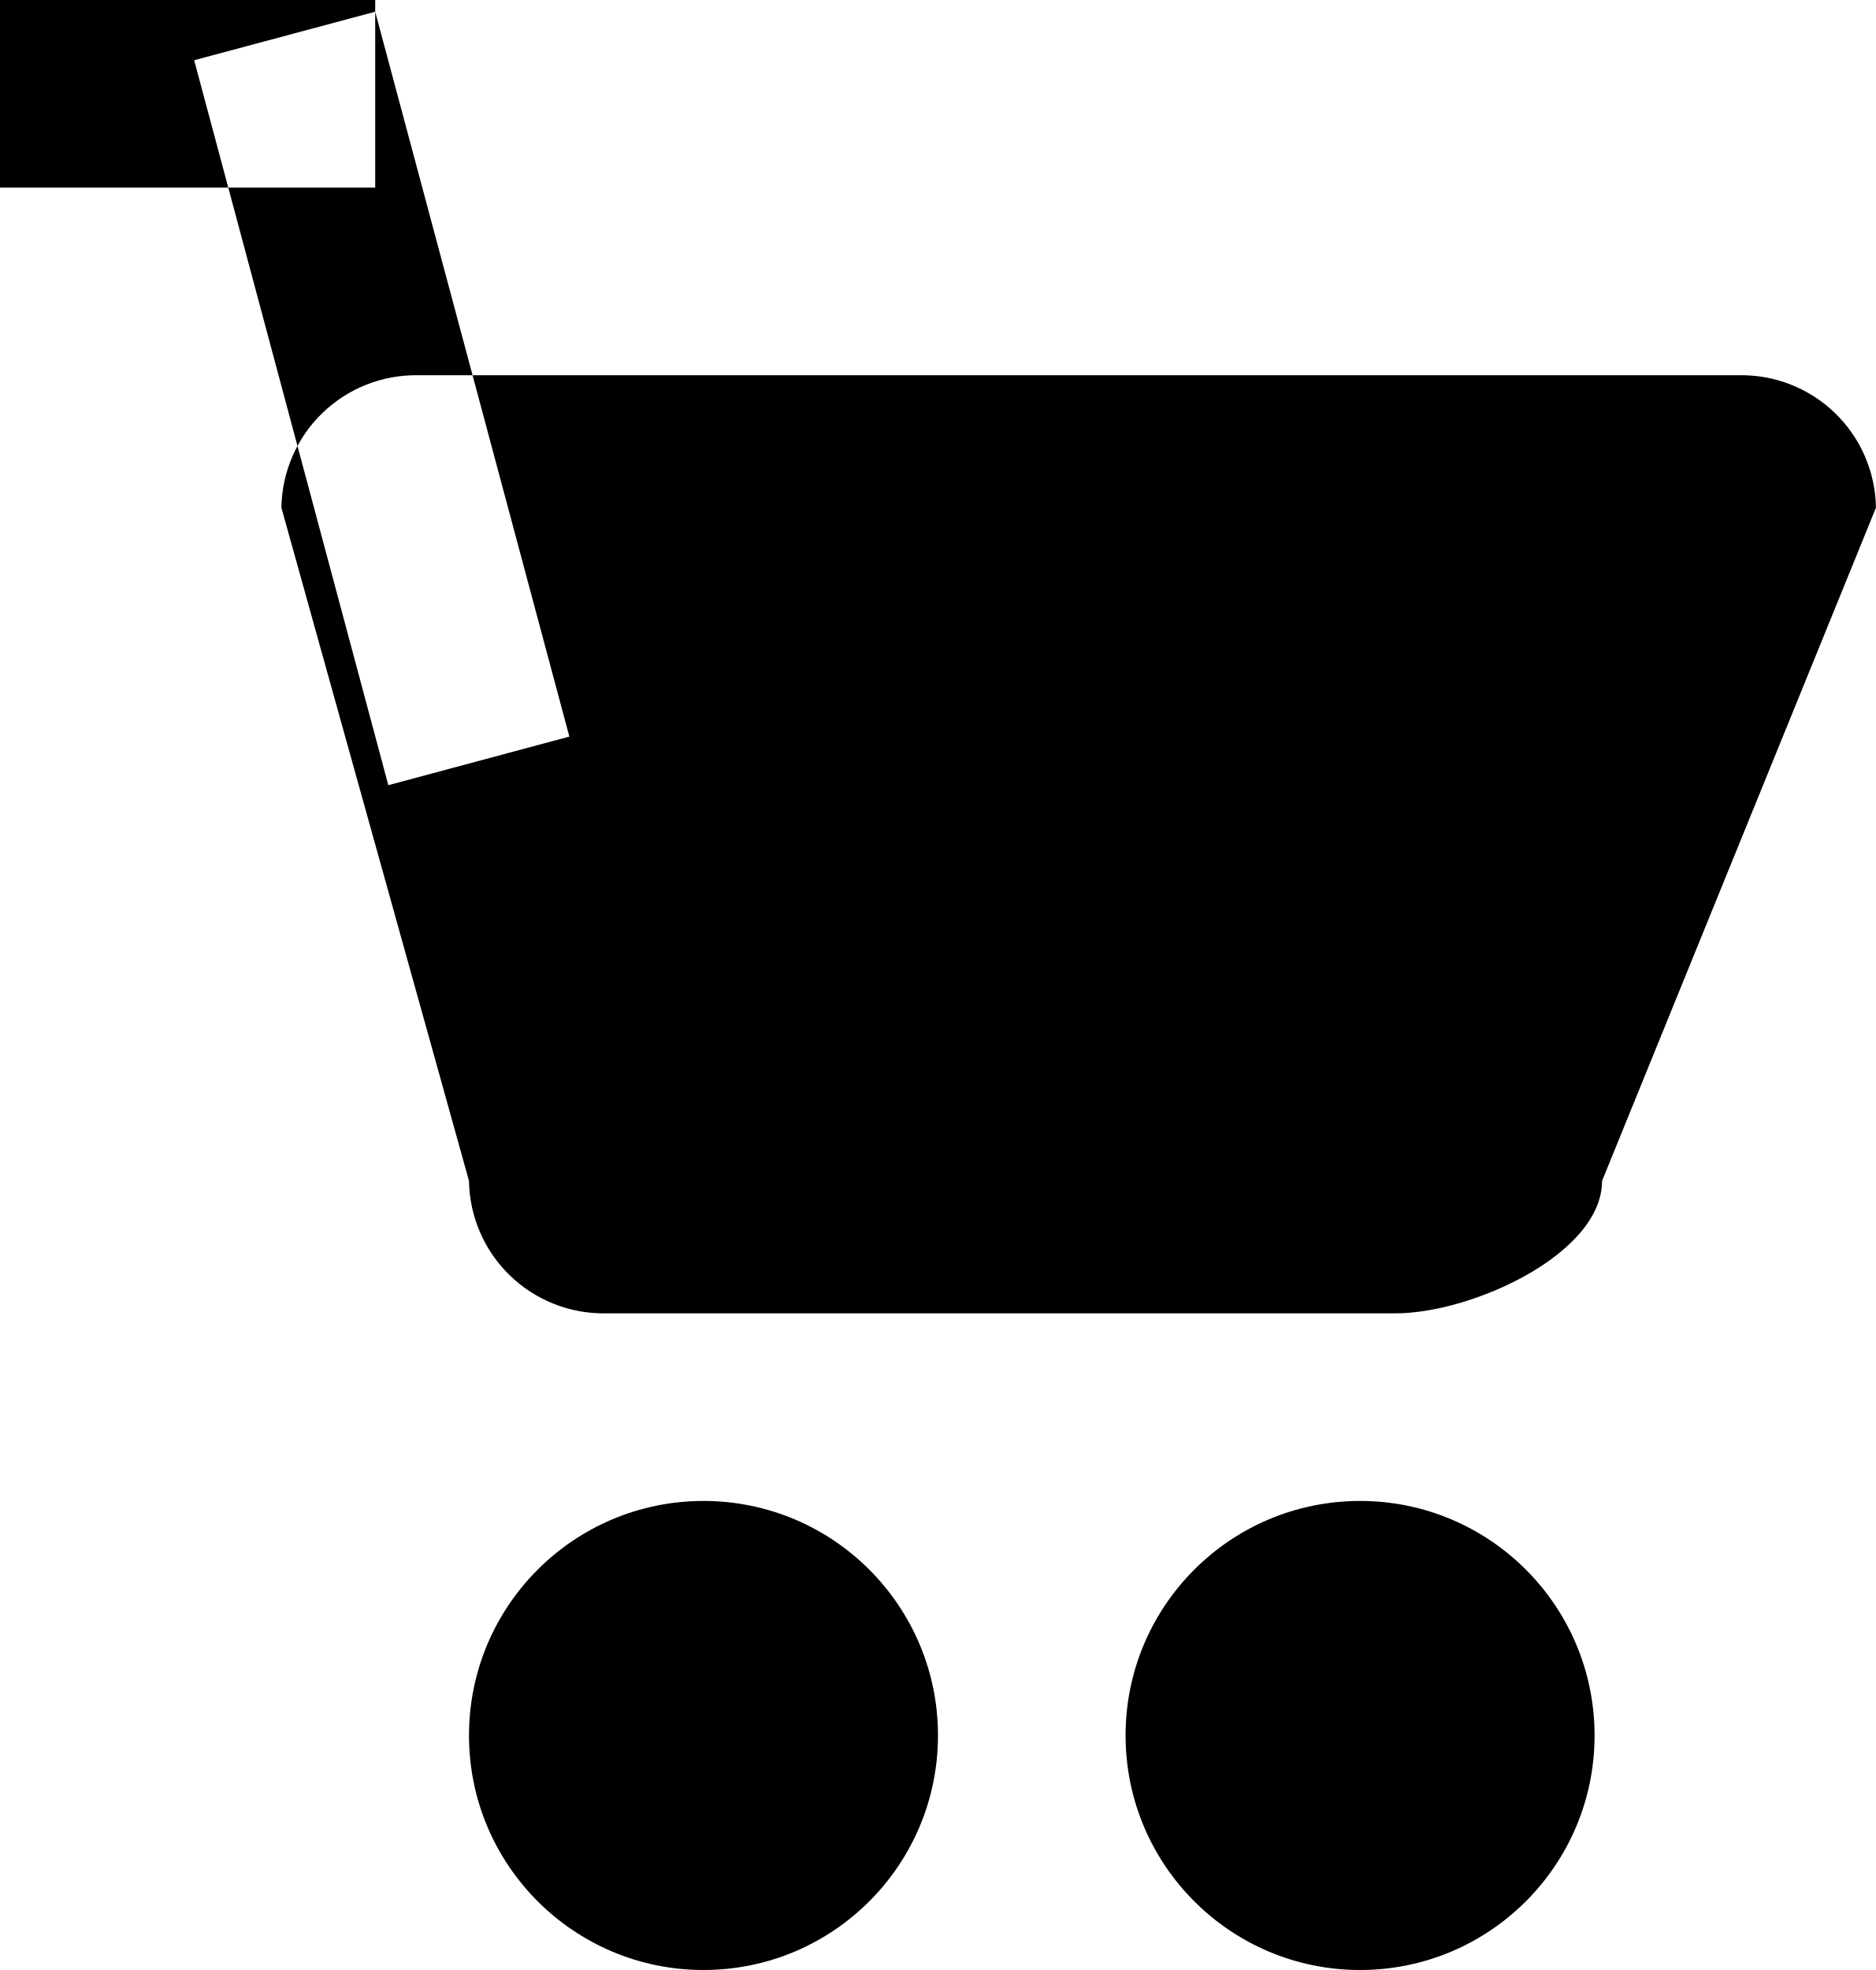
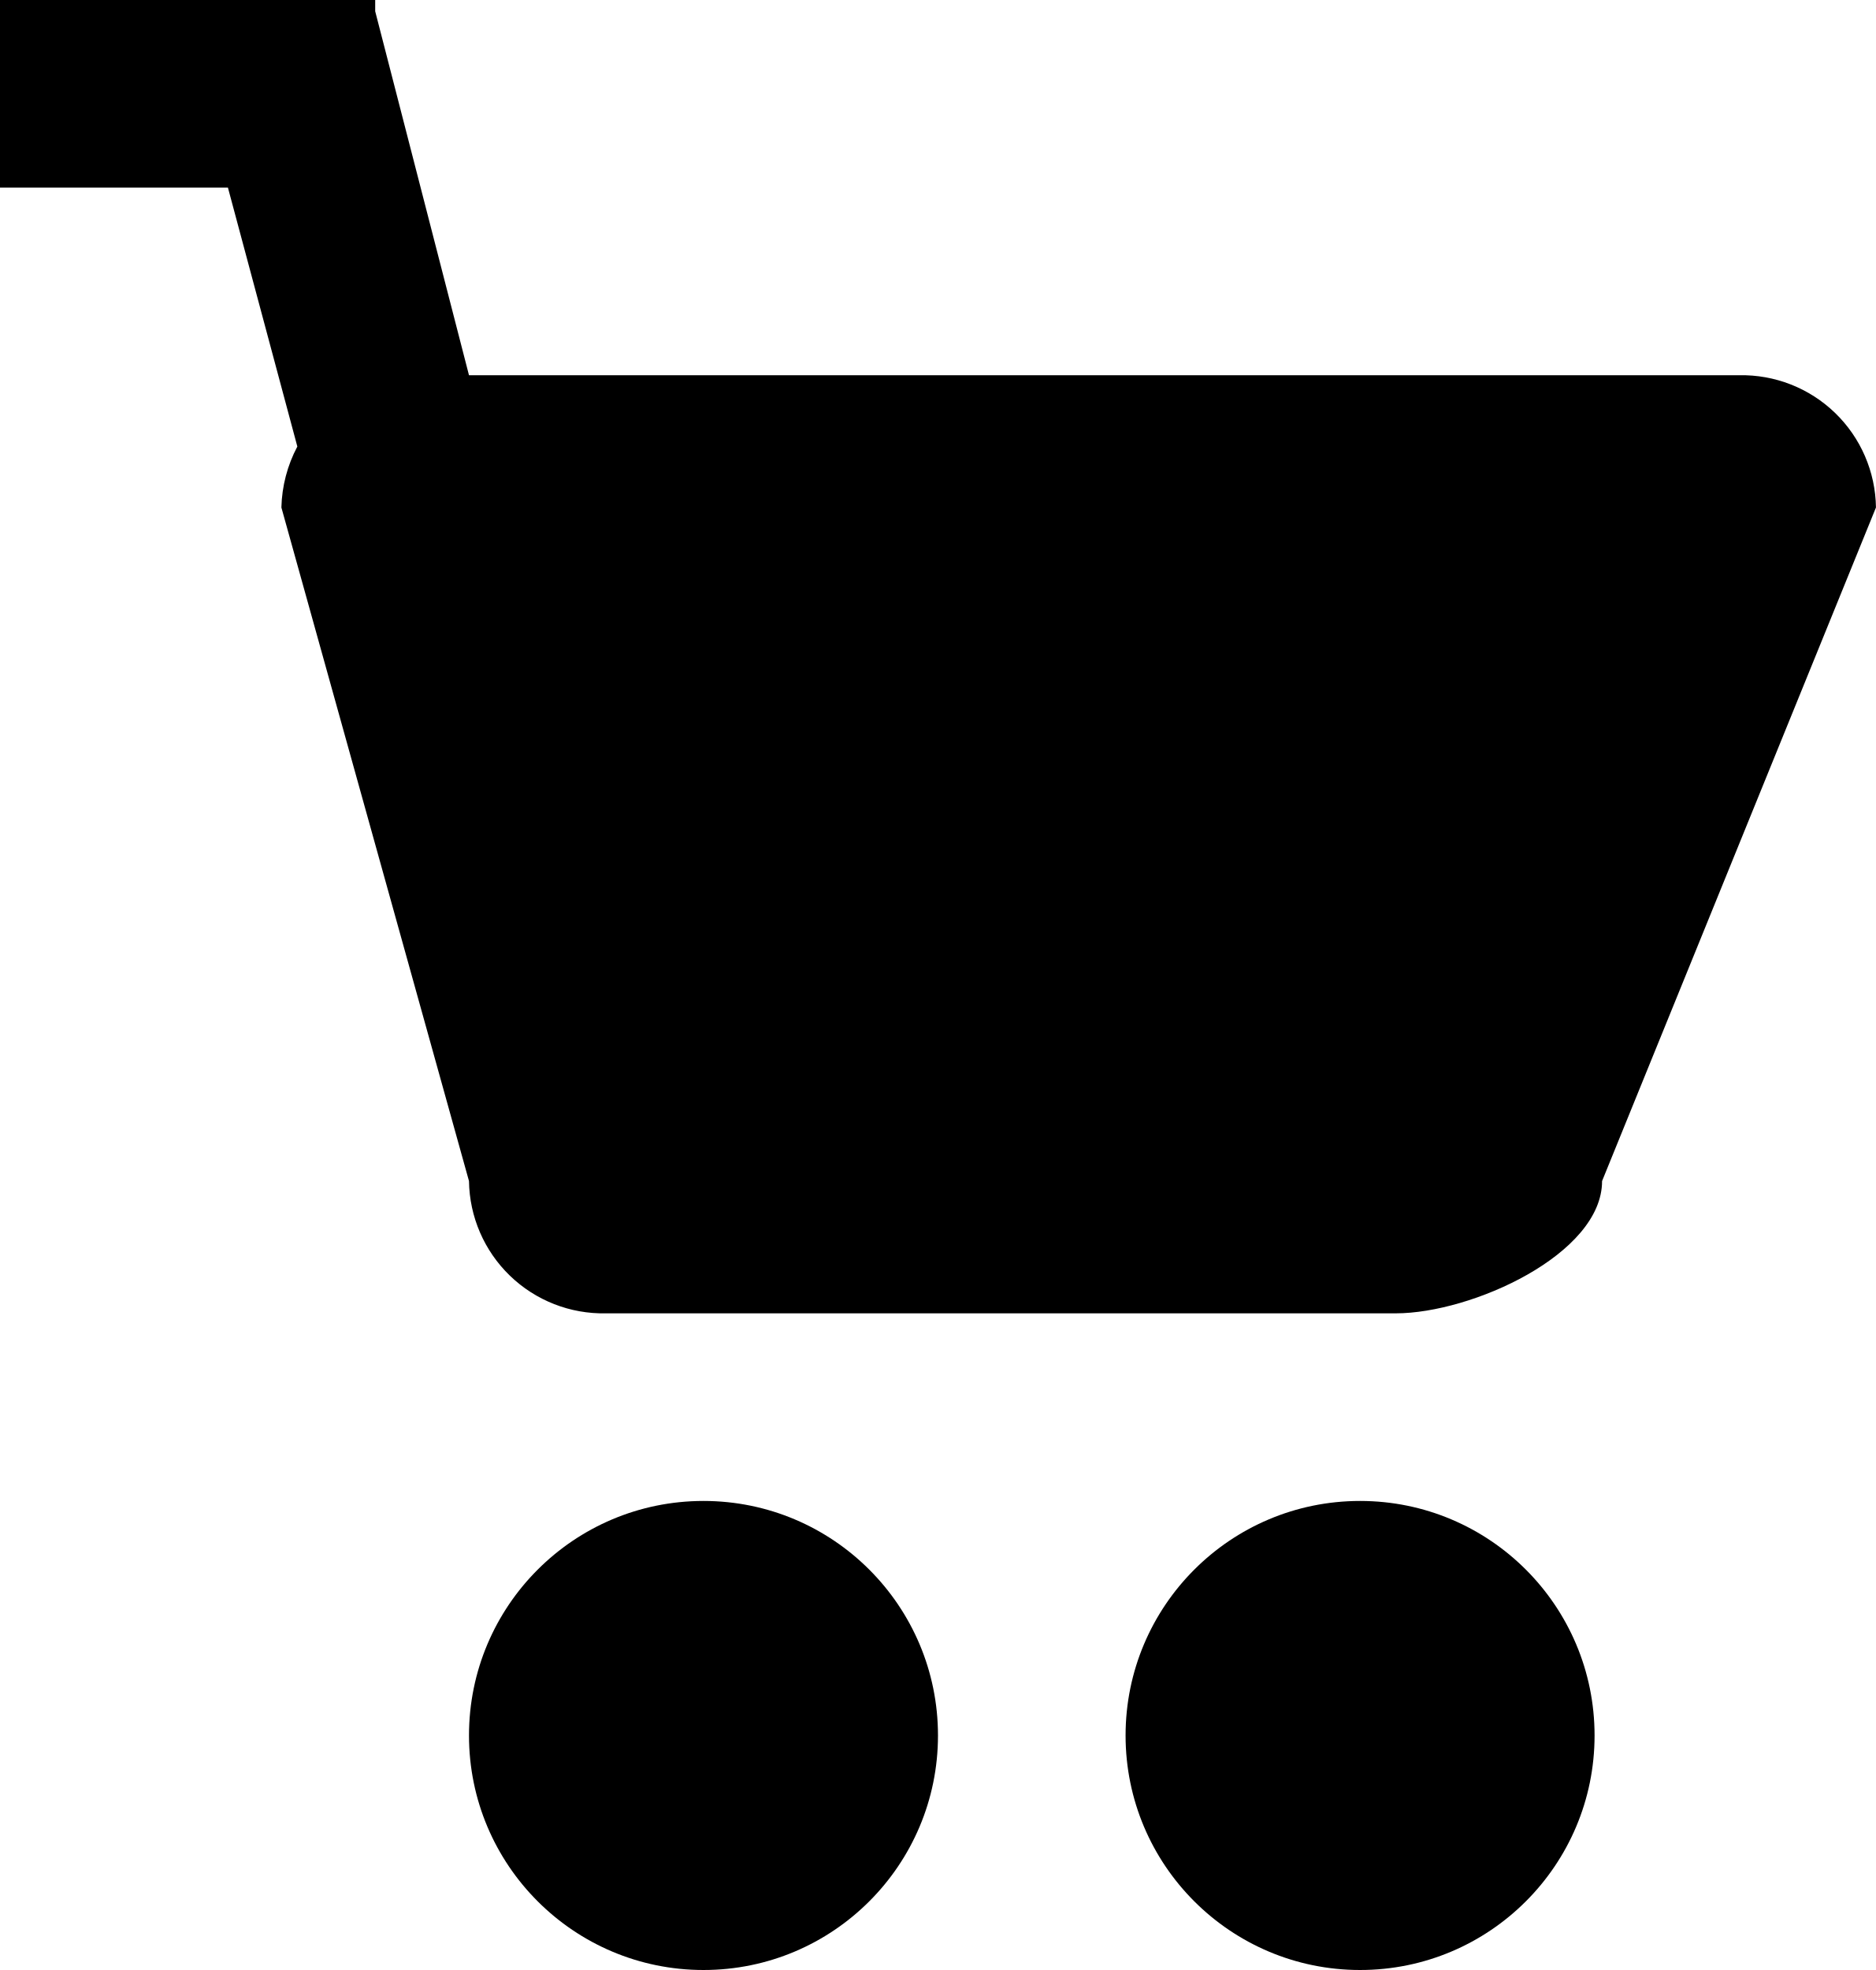
<svg xmlns="http://www.w3.org/2000/svg" width="20" height="21" viewBox="0 0 20 21">
-   <defs>
-     <style>
-       .cls-1 {
-         fill-rule: evenodd;
-       }
-     </style>
-   </defs>
-   <path id="icon_bascket" class="cls-1" d="M1167.5,32a2.5,2.5,0,1,1-2.5,2.5A2.5,2.5,0,0,1,1167.5,32Zm7,0a2.5,2.5,0,1,1-2.5,2.5A2.5,2.5,0,0,1,1174.5,32Zm-10.04-12h14.08a1.434,1.434,0,0,1,1.46,1.412l-2.92,7.176c0,0.78-1.39,1.412-2.2,1.412h-8.42a1.434,1.434,0,0,1-1.46-1.412l-2-7.176A1.434,1.434,0,0,1,1164.46,20Zm-2.39-3.358,1.93-.517,2.07,7.727-1.93.518ZM1160,16h4v2h-4V16Z" transform="translate(-1160 -16)" />
+   <path d="M7.5,16A2.5,2.5,0,1,0,10,18.5,2.5,2.5,0,0,0,7.5,16Zm7,0A2.5,2.5,0,1,0,17,18.5,2.5,2.5,0,0,0,14.5,16Zm4-12H5L4,.12V0H0V2H2.43l.74,2.76A1.46,1.46,0,0,0,3,5.41l2,7.18A1.43,1.43,0,0,0,6.46,14h8.42c.81,0,2.2-.63,2.2-1.41L20,5.41A1.43,1.43,0,0,0,18.54,4Z" />
</svg>
